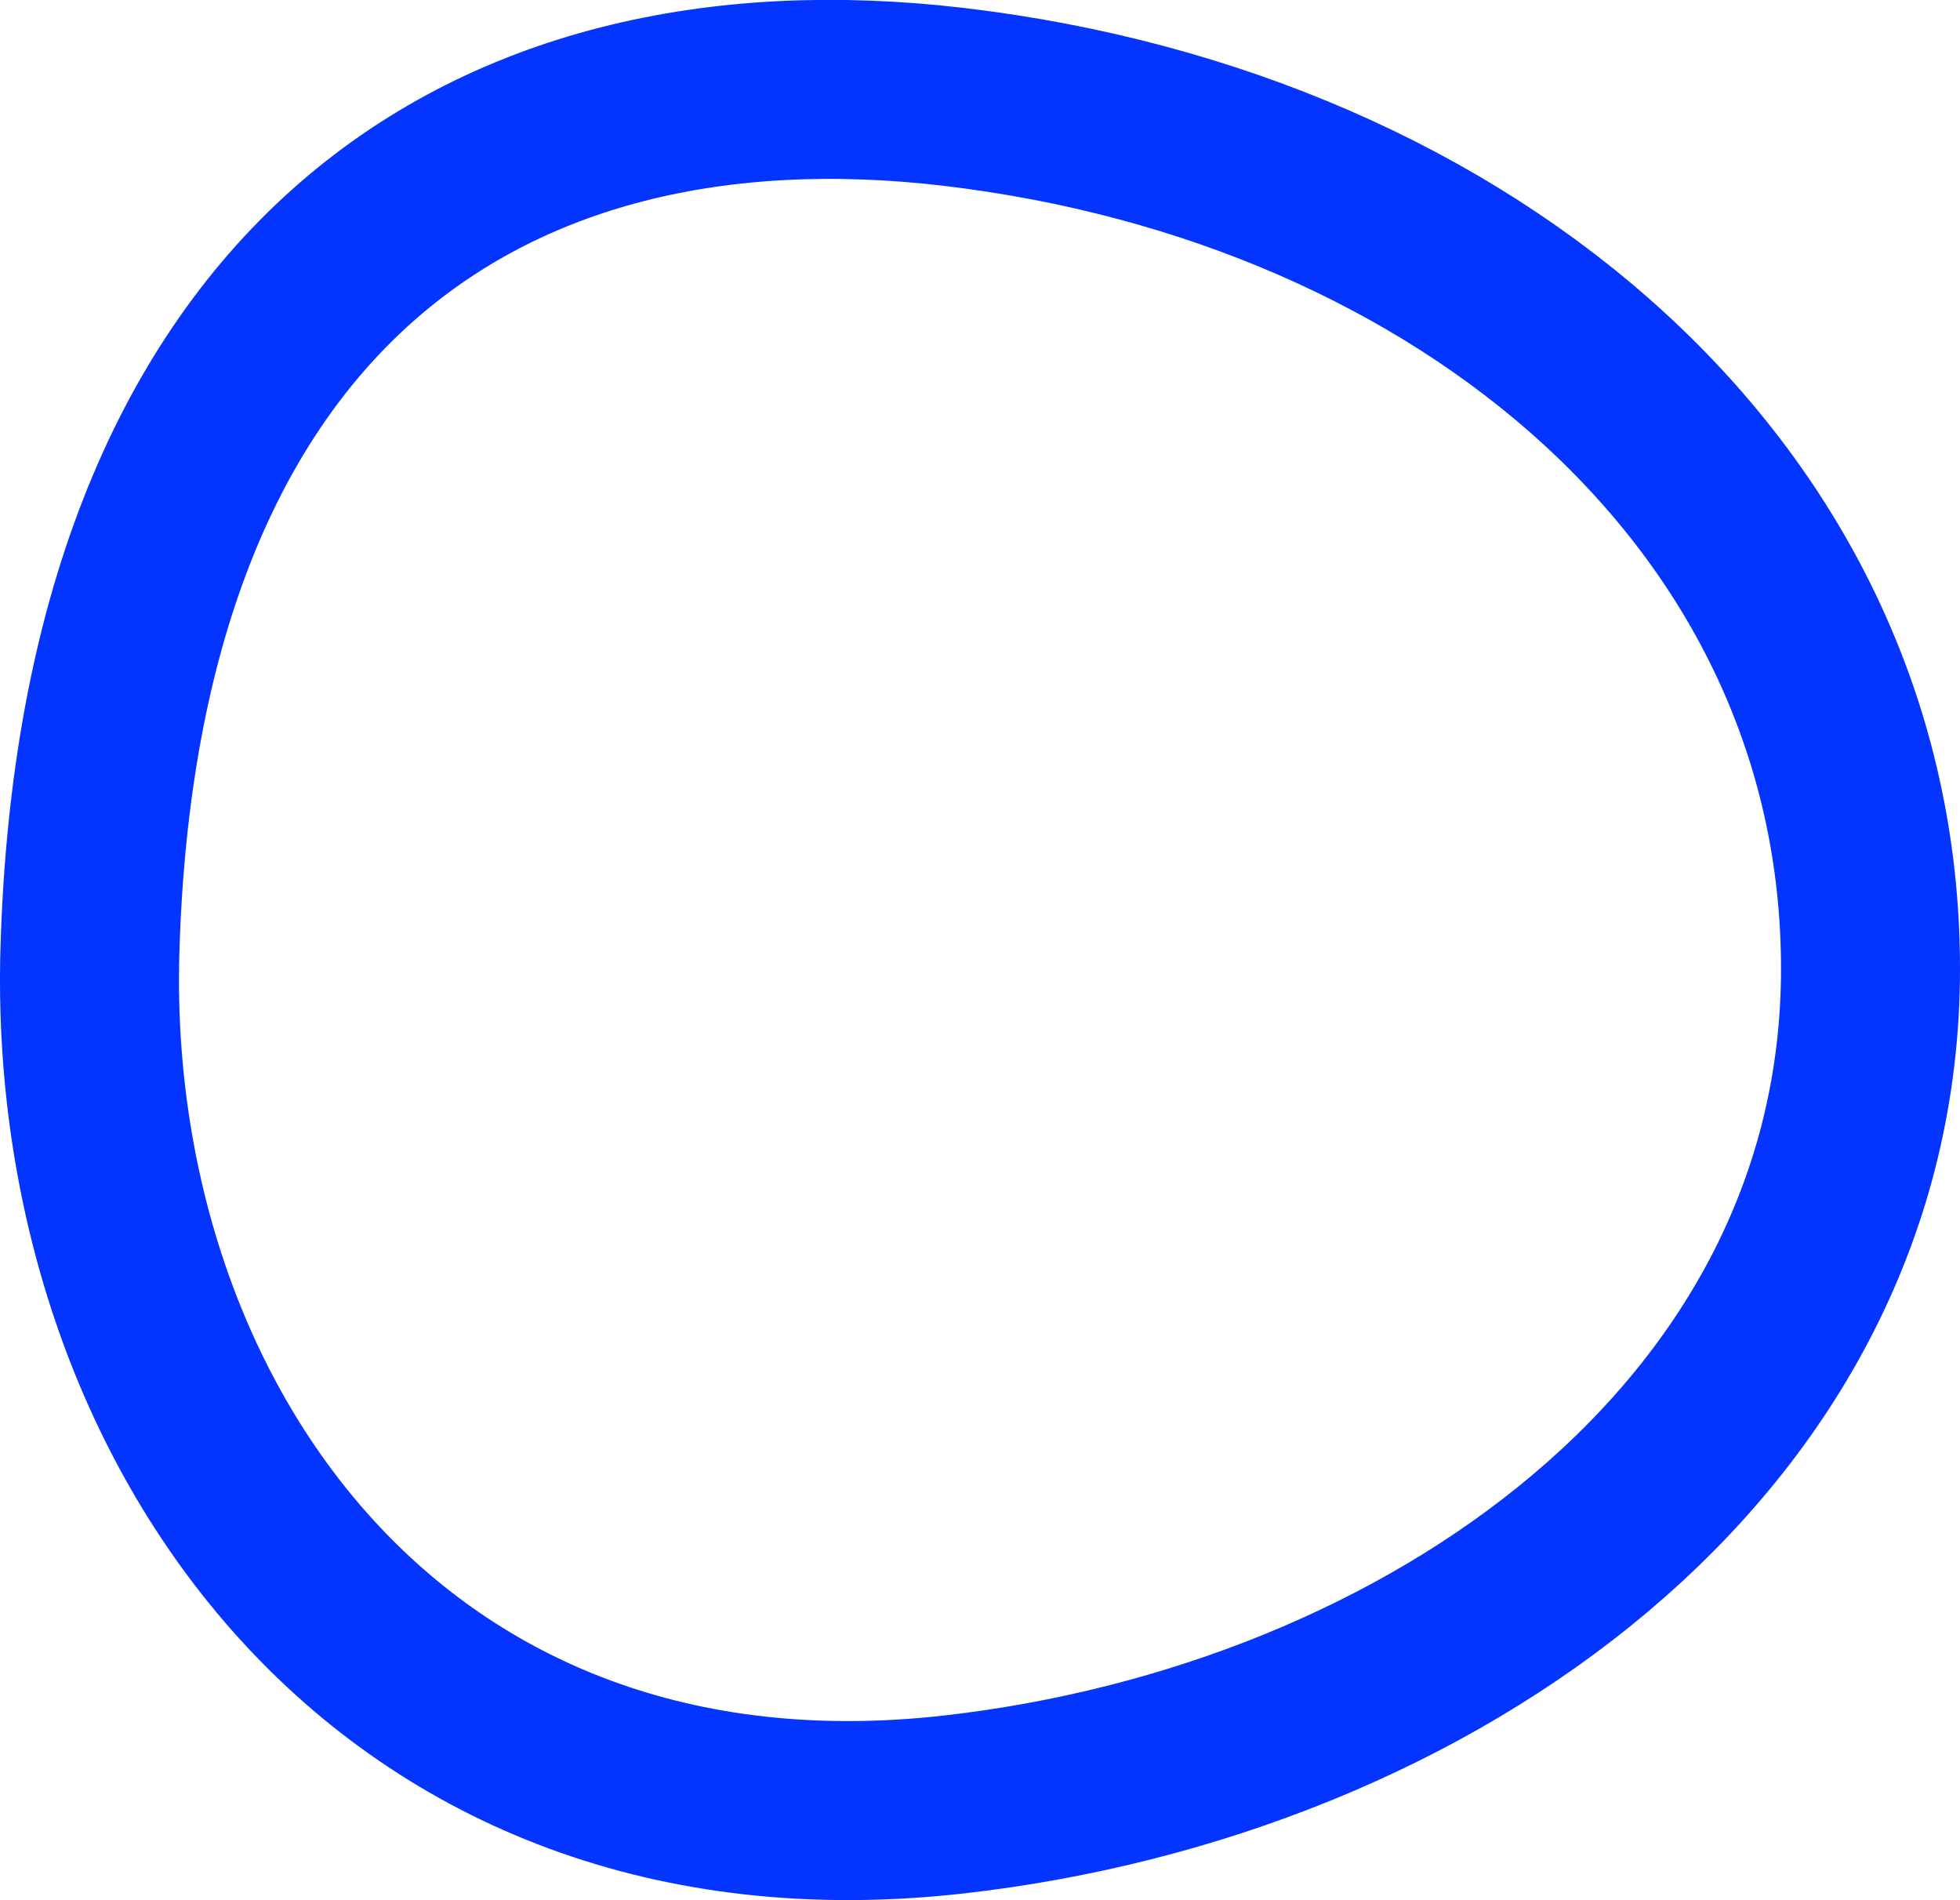
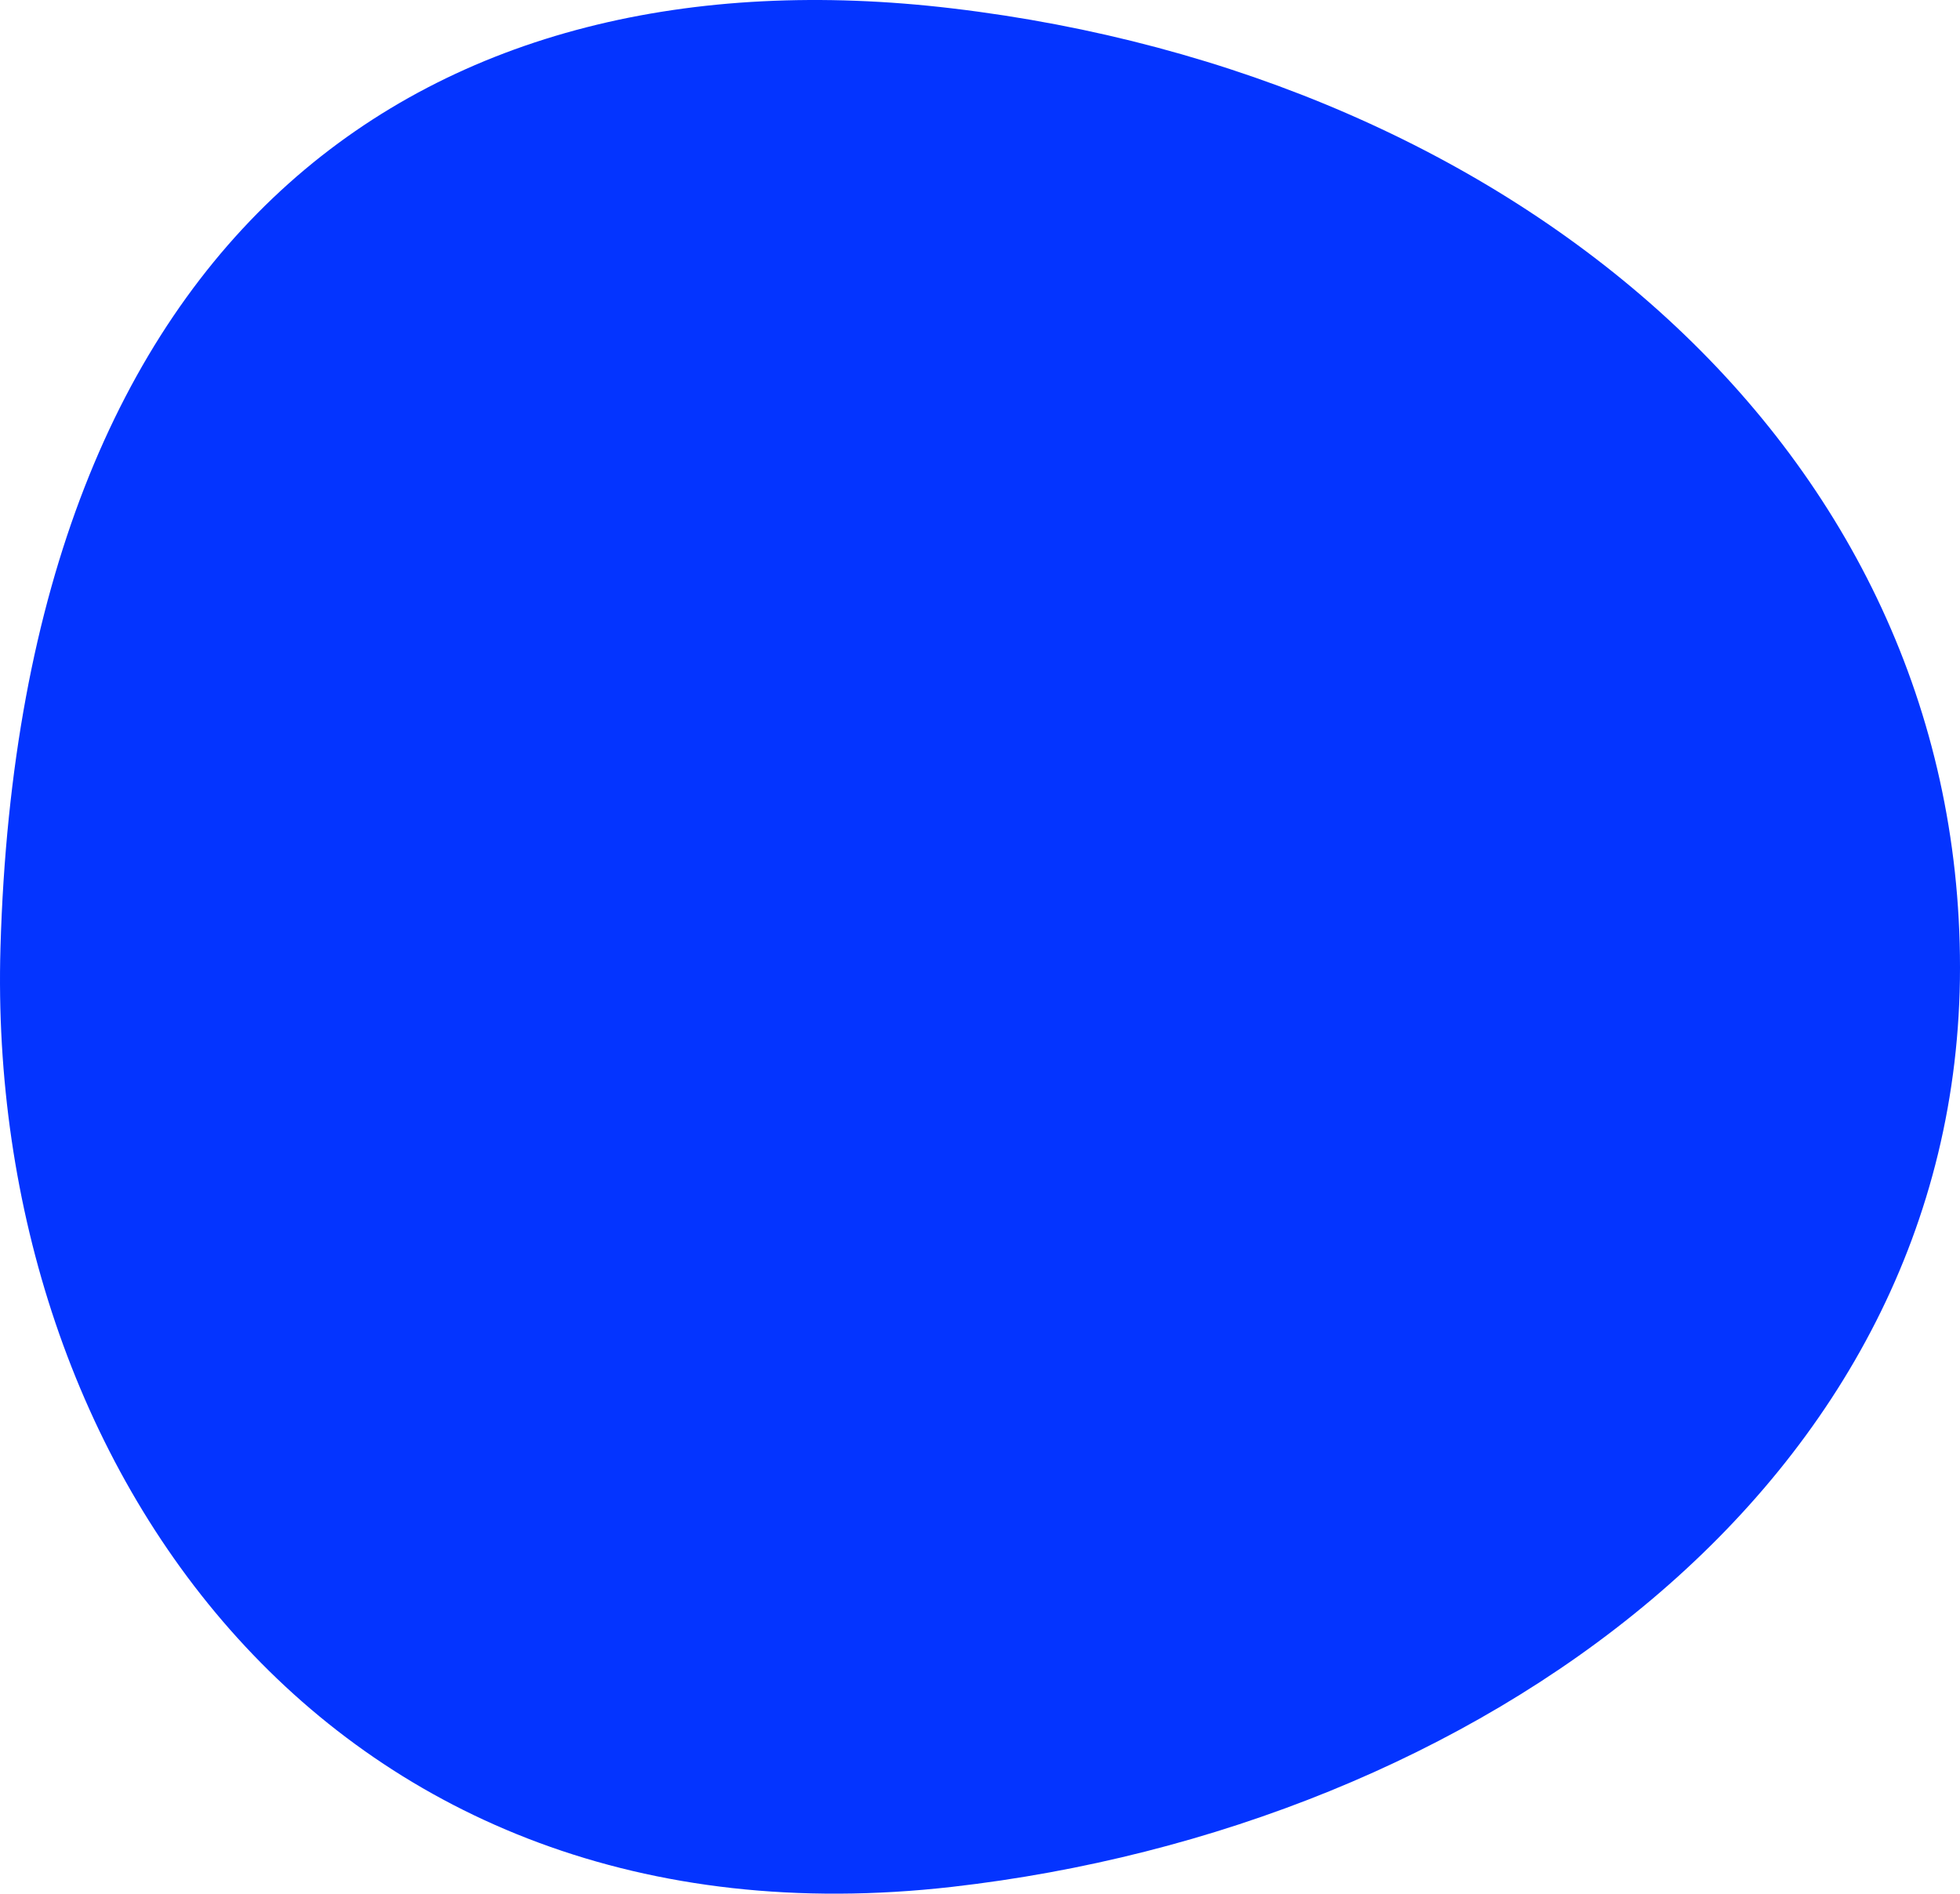
- <svg xmlns="http://www.w3.org/2000/svg" width="547.533" height="530.643" viewBox="0 0 547.533 530.643" version="1.1" id="svg1">
+ <svg xmlns="http://www.w3.org/2000/svg" width="497.532" height="480.733" viewBox="0 0 497.532 480.733" version="1.1" id="svg1">
  <defs id="defs1" />
-   <g id="layer1" transform="translate(17.76688,9.329061)">
-     <path id="path2" style="display:inline;fill:none;fill-opacity:1;stroke:#0434ff;stroke-width:50;stroke-linecap:round;stroke-linejoin:round;stroke-dasharray:none;stroke-dashoffset:0;stroke-opacity:1;paint-order:markers stroke fill" d="m 504.766,261.256 c 0,131.686 -123.395,218.297 -255.848,233.38 C 91.209,512.595 3.565,387.835 7.352,256.197 12.634,72.63 116.545,2.049 248.918,17.759 391.838,34.72 504.766,129.57 504.766,261.256 Z" />
+   <g id="layer1" transform="translate(-7.234181,-15.63366)">
+     <path id="path2" style="display:inline;fill:#0434ff;fill-opacity:1;stroke:none;stroke-width:35;stroke-linecap:round;stroke-linejoin:round;stroke-dasharray:none;stroke-dashoffset:0;stroke-opacity:1;paint-order:markers stroke fill" d="m 504.766,261.256 c 0,131.686 -123.395,218.297 -255.848,233.38 C 91.209,512.595 3.565,387.835 7.352,256.197 12.634,72.63 116.545,2.049 248.918,17.759 391.838,34.72 504.766,129.57 504.766,261.256 Z" />
  </g>
</svg>
